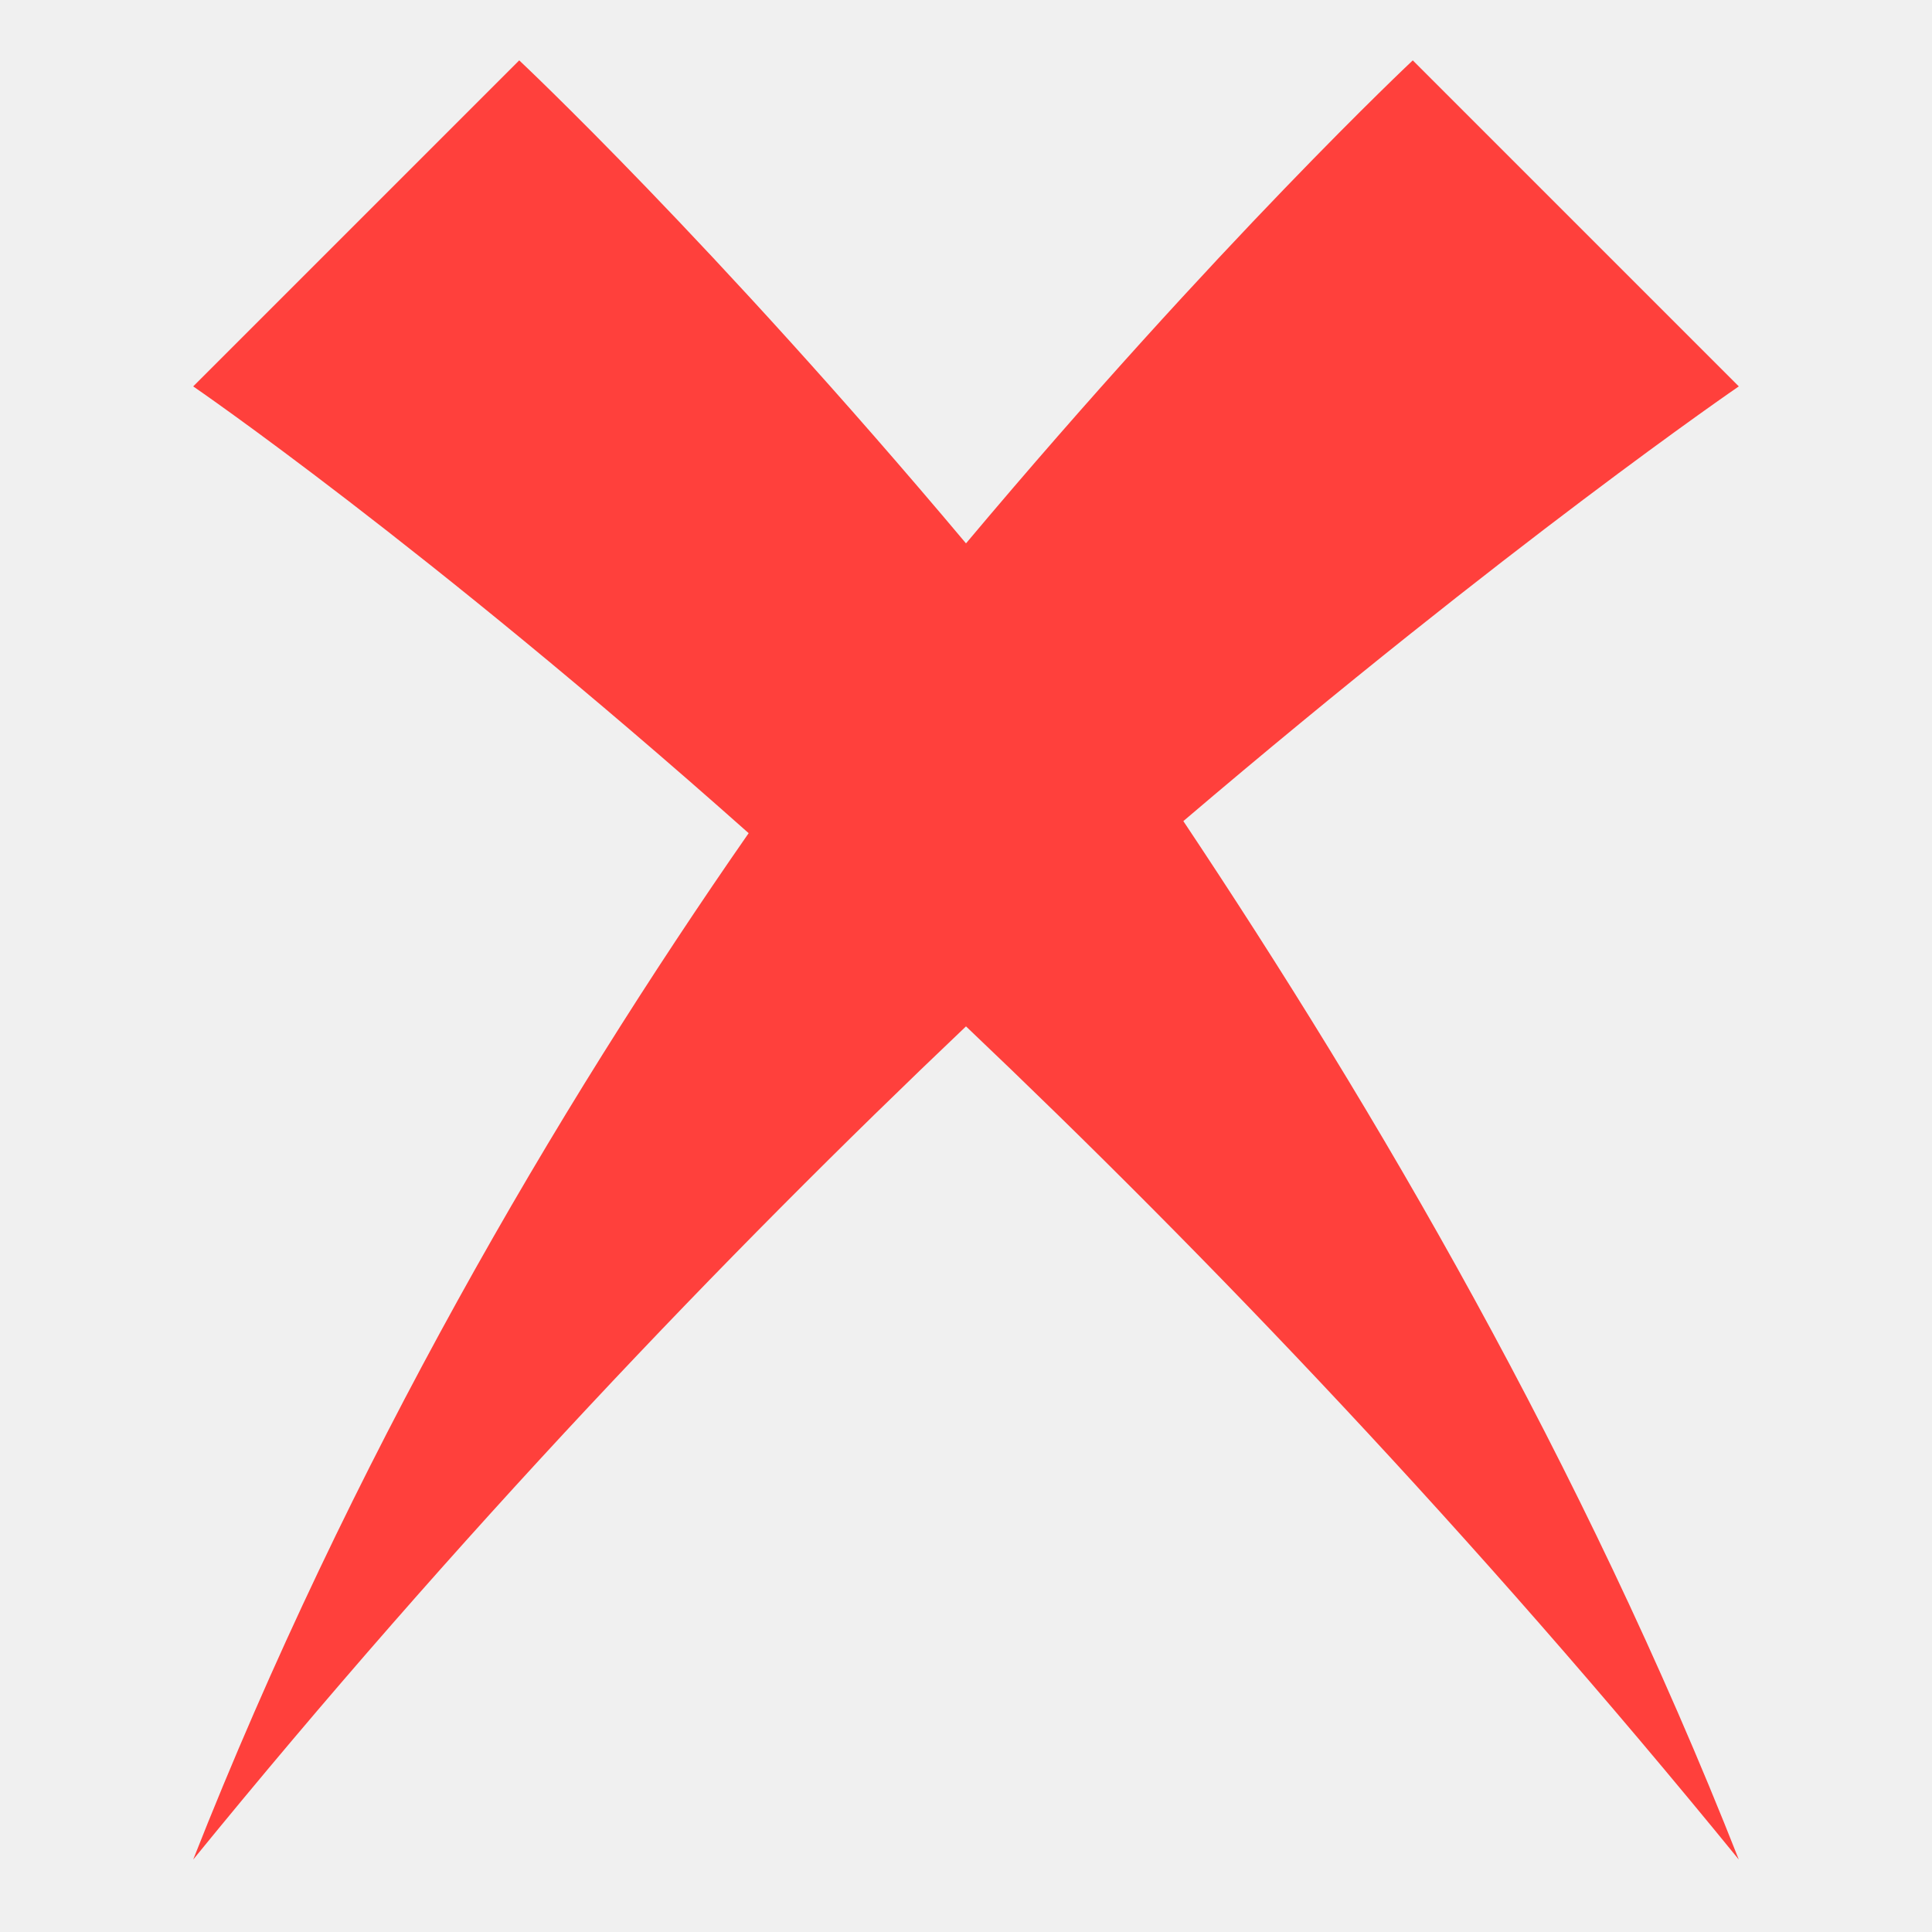
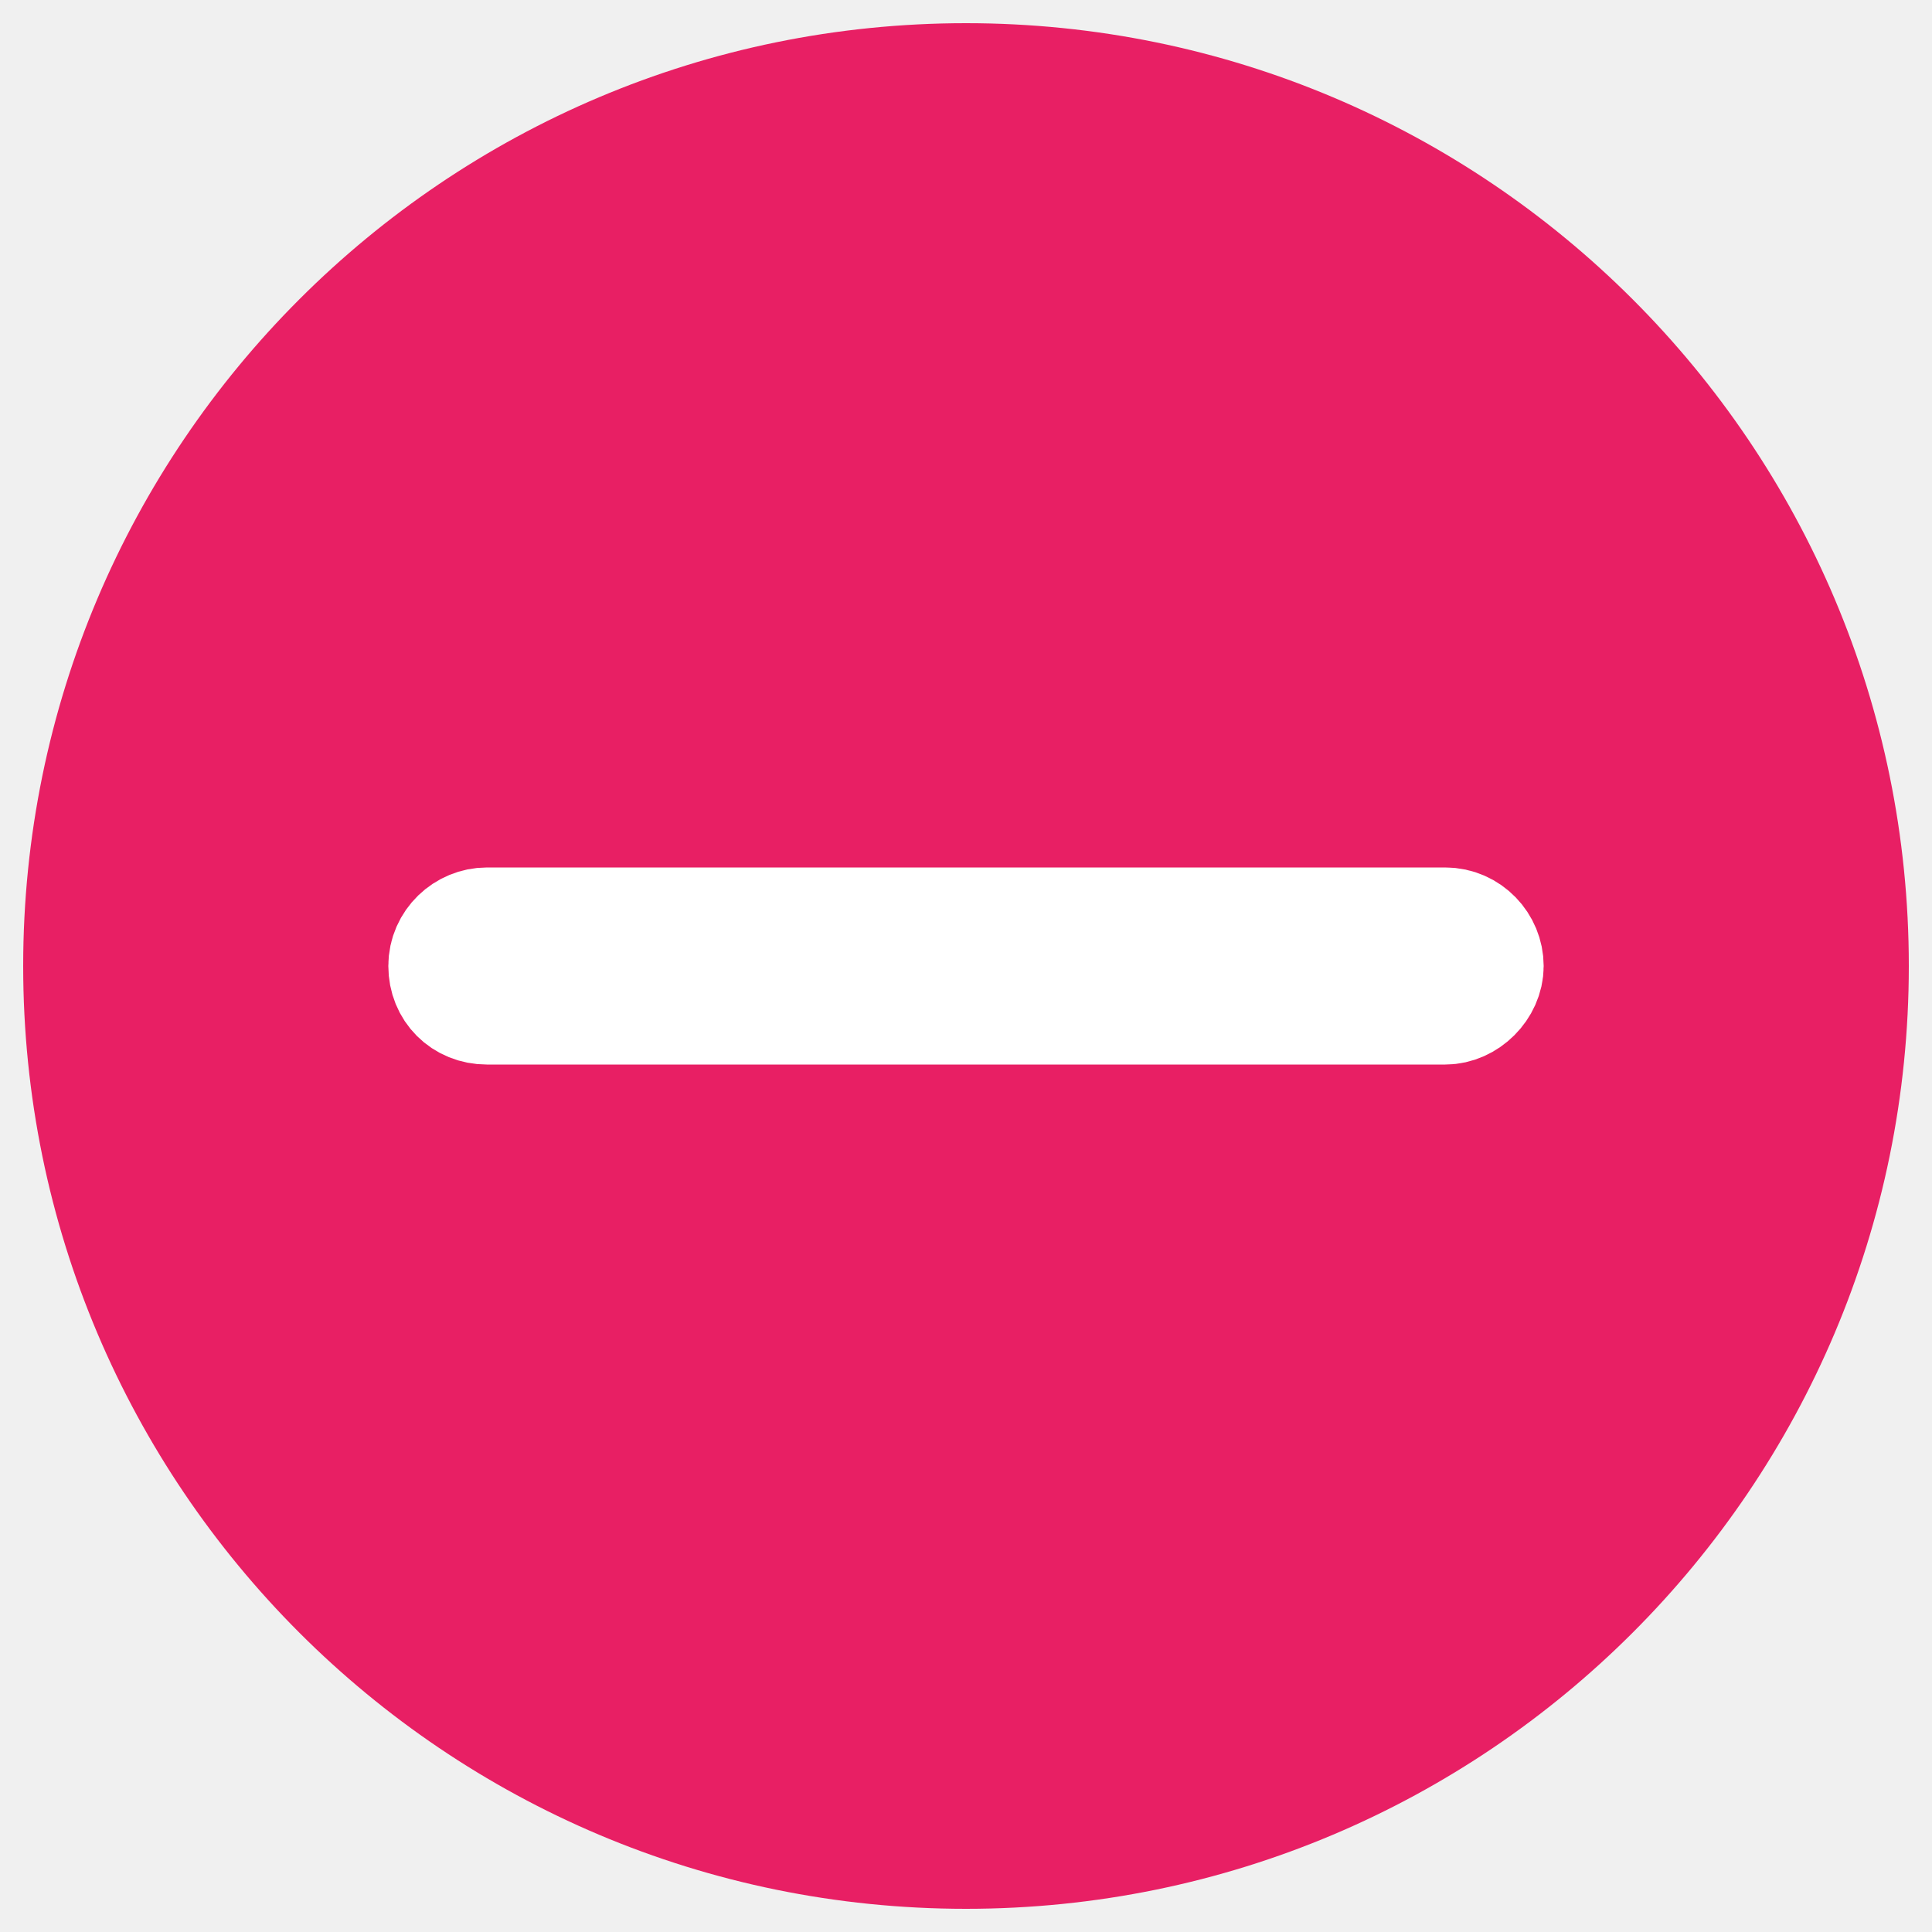
- <svg xmlns="http://www.w3.org/2000/svg" version="1.1" x="0px" y="0px" width="16px" height="16px" viewBox="-1.6 -0.5 16 16" style="overflow:visible;enable-background:new -1.6 -0.5 16 16;" xml:space="preserve" preserveAspectRatio="xMinYMid meet">
-   <defs>
- </defs>
-   <path style="fill:#FF403C;" d="M12.8,2.7L10.1,0c0,0-1.6,1.5-3.7,4C4.3,1.5,2.7,0,2.7,0L0,2.7c0,0,1.9,1.3,4.6,3.7  C3,8.7,1.3,11.6,0,14.9C2.2,12.2,4.4,9.9,6.4,8c2,1.9,4.2,4.2,6.4,6.9c-1.3-3.3-3-6.2-4.6-8.6C10.9,4,12.8,2.7,12.8,2.7z" />
+ <svg xmlns="http://www.w3.org/2000/svg" viewBox="0 0 100 100">
+   <circle cx="50" cy="50" r="48.8" fill="#e81f64" />
+   <path d="M23.1 50c0-1.2 1-2.1 2.1-2.1h49.6c1.2 0 2.1 1 2.1 2.1s-1 2.1-2.1 2.1H25.2c-1.2 0-2.1-.9-2.1-2.1z" fill="none" stroke="#fff" stroke-width="6" stroke-miterlimit="10" />
</svg>
